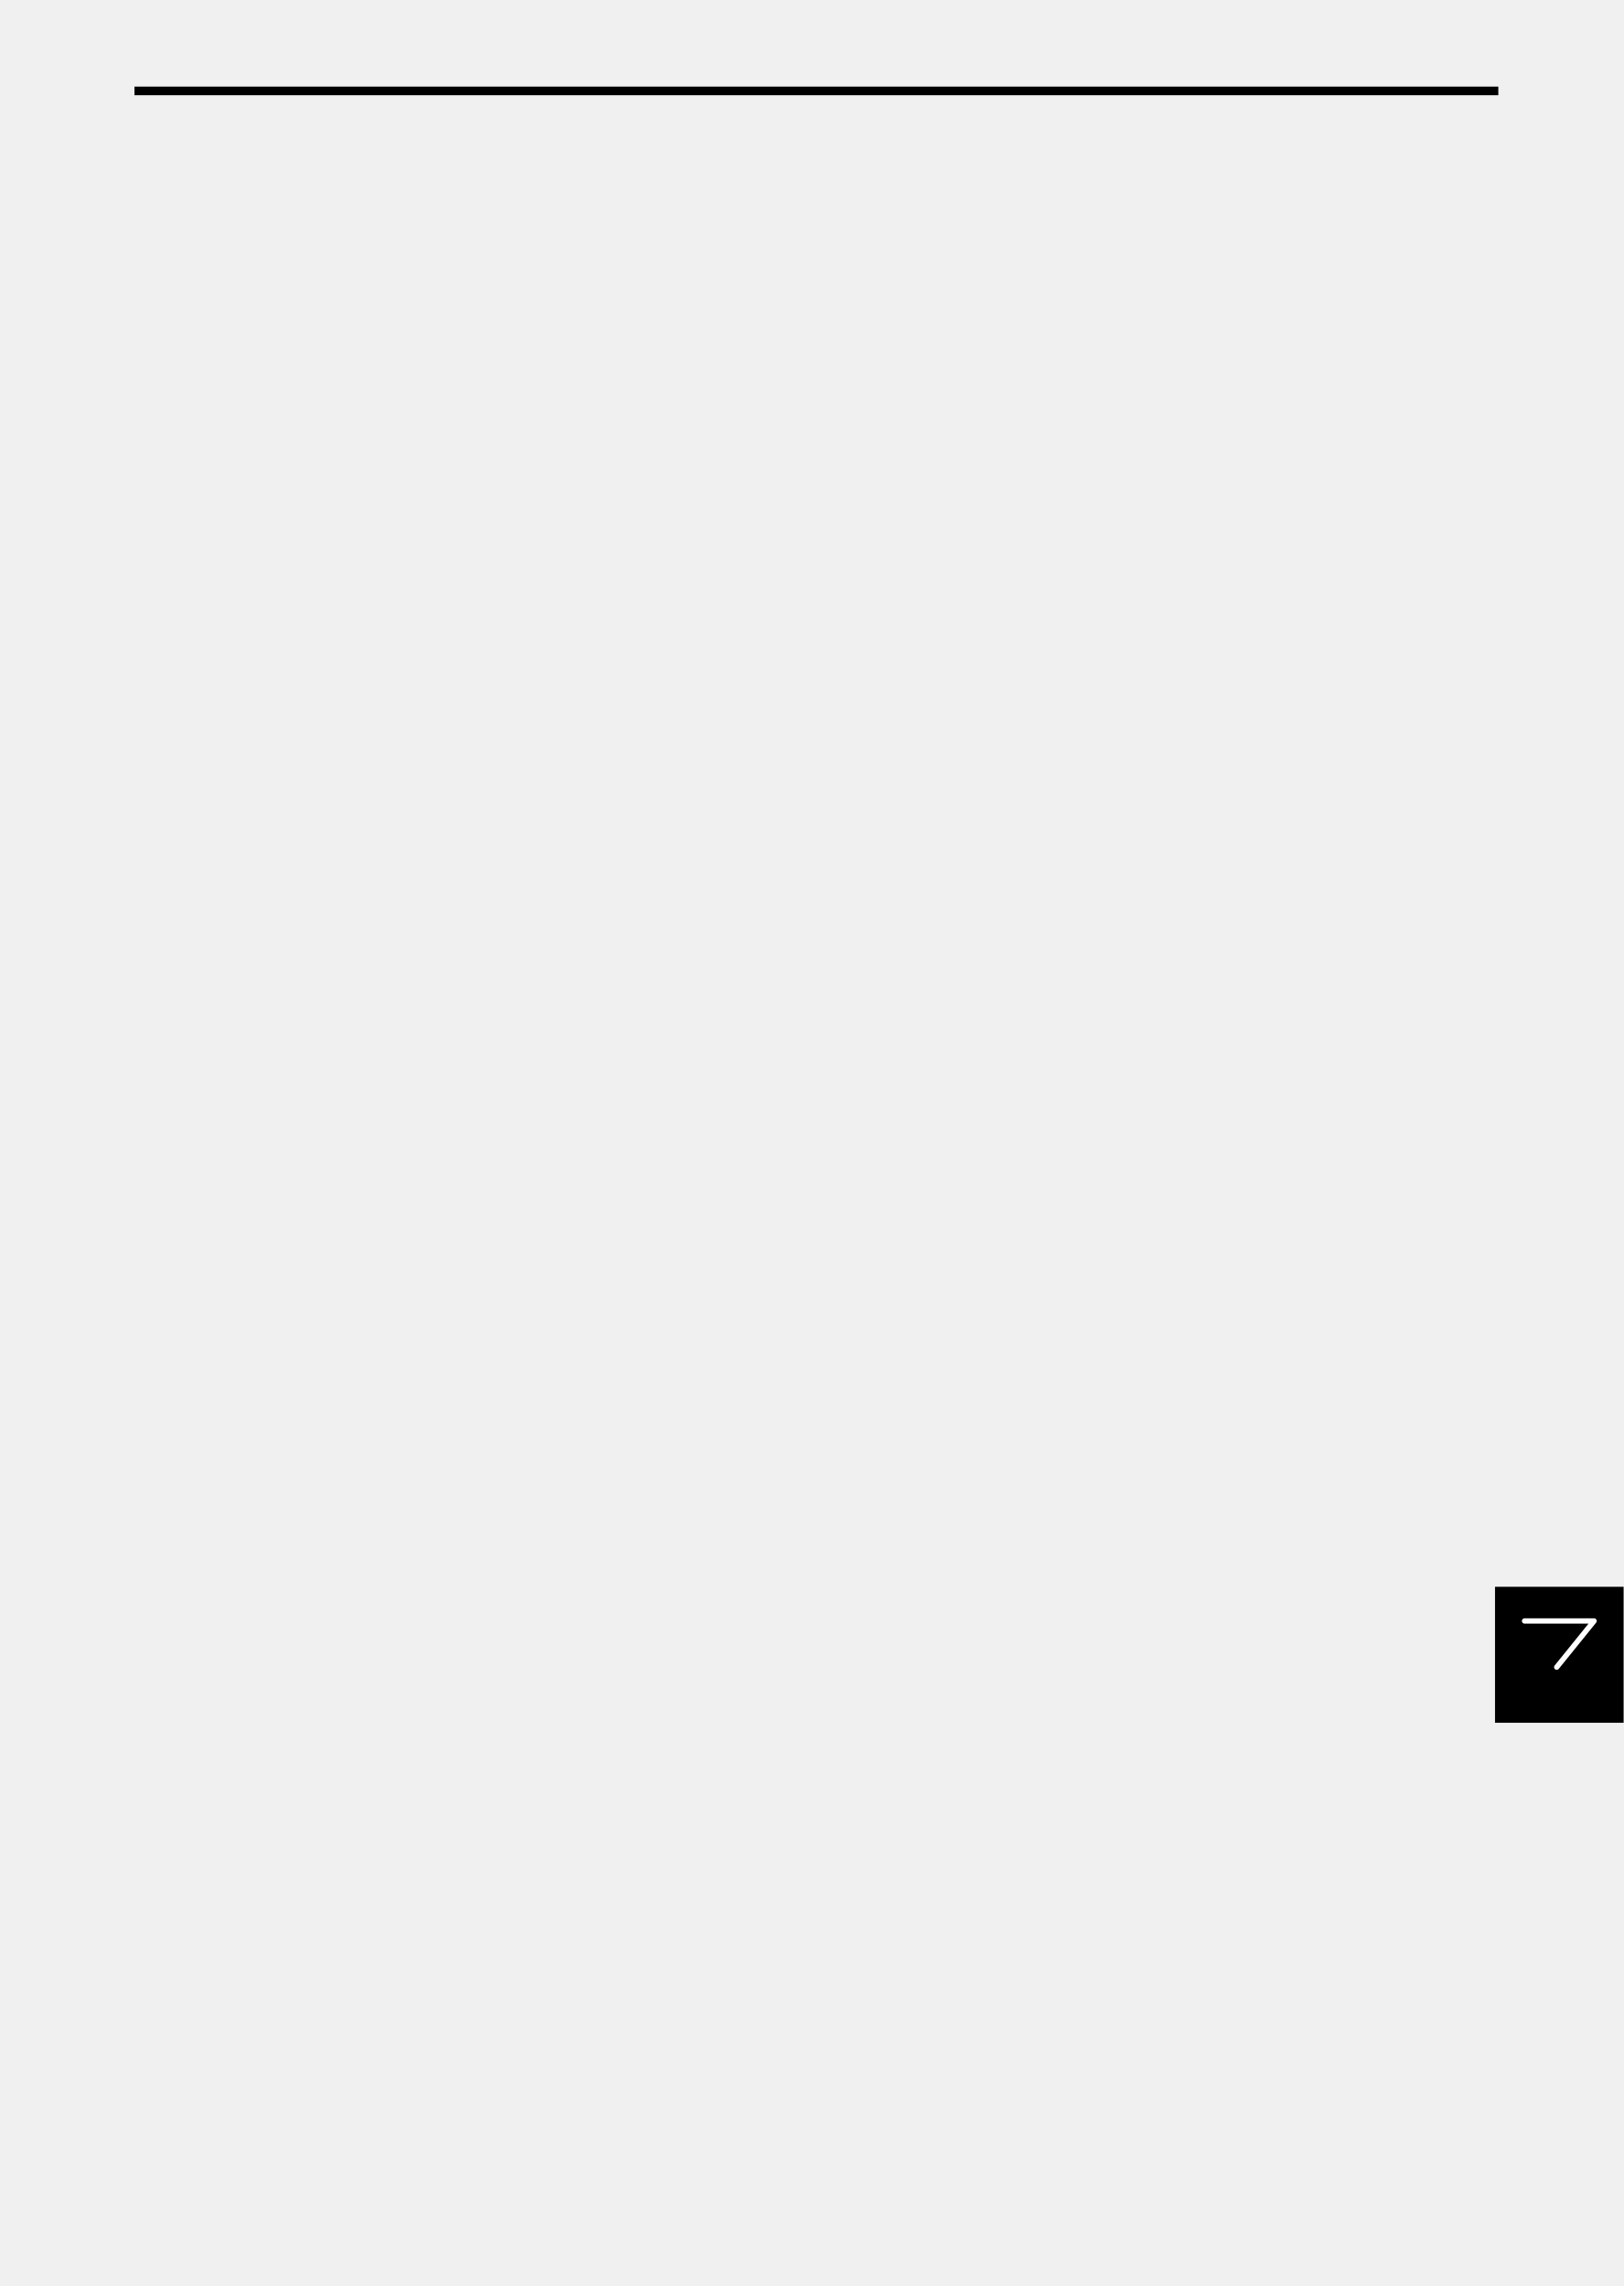
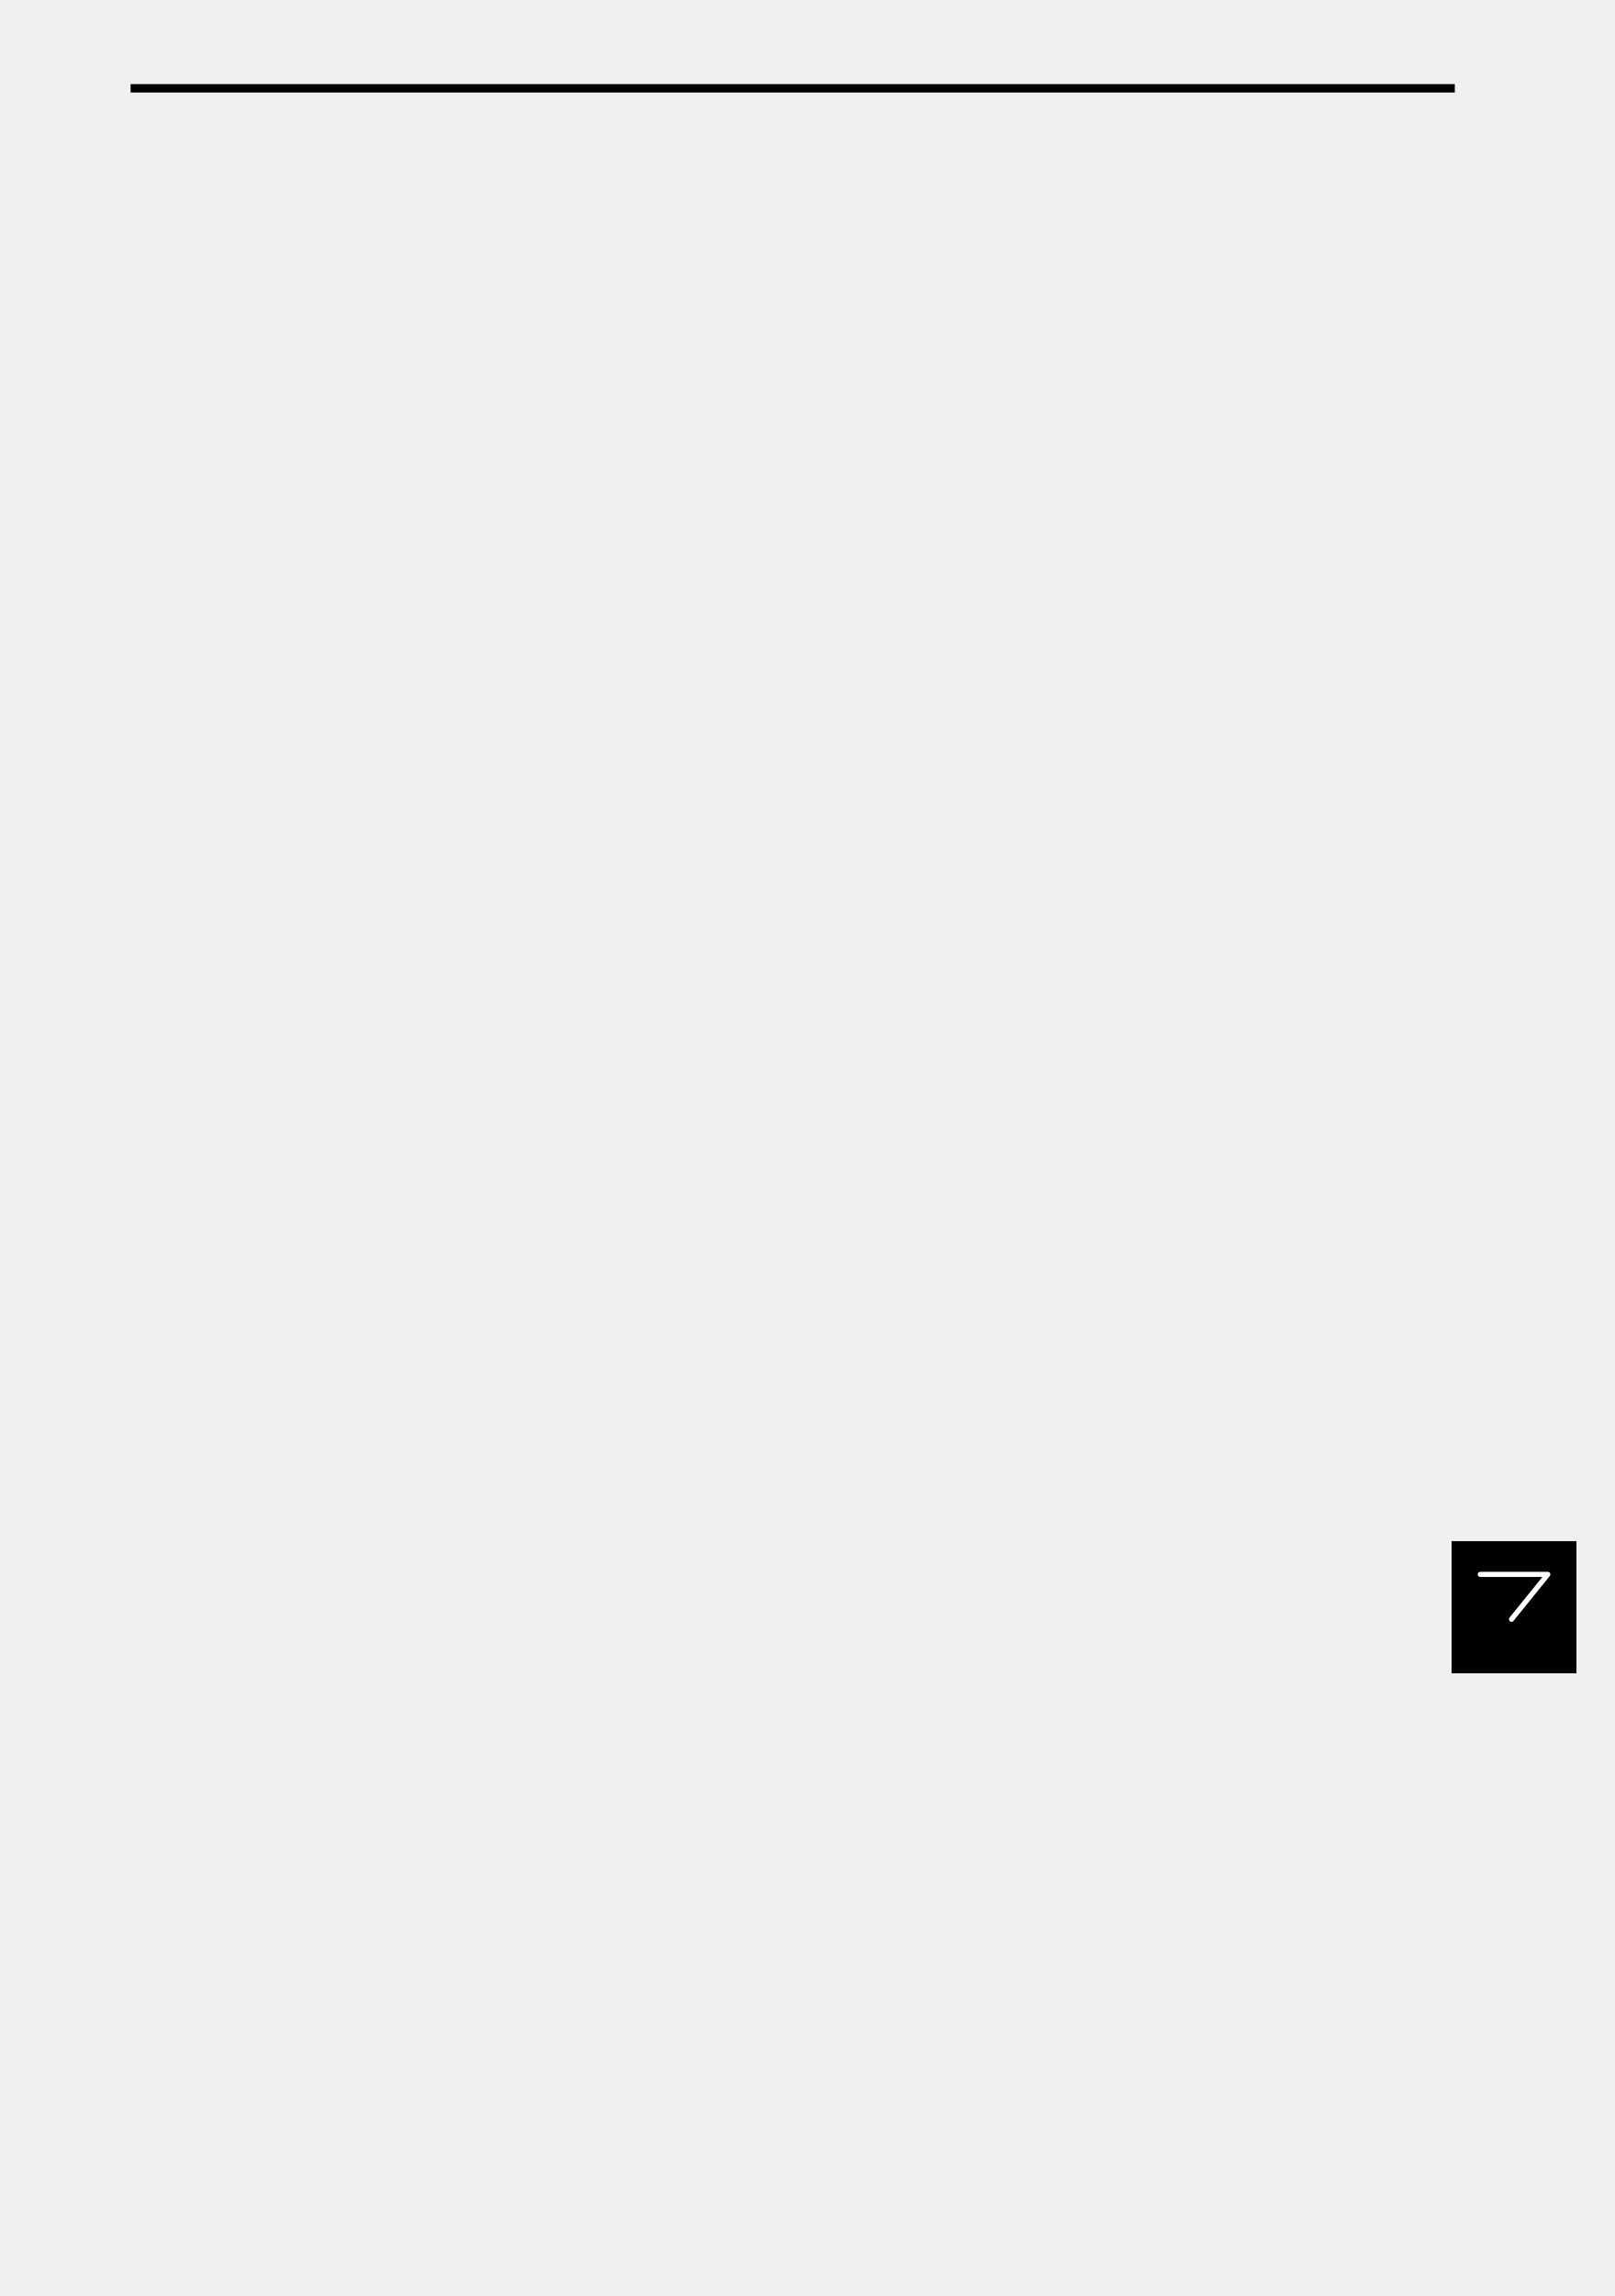
- <svg xmlns="http://www.w3.org/2000/svg" width="125mm" height="176mm" viewBox="0 0 125 176" version="1.1" id="svg1">
+ <svg xmlns="http://www.w3.org/2000/svg" width="128mm" height="182mm" viewBox="0 0 128 182" version="1.1" id="svg1">
  <defs id="defs1">
    <rect x="49.134" y="37.797" width="198.425" height="32.181" id="rect18" />
    <rect x="49.134" y="37.797" width="198.425" height="32.181" id="rect82" />
    <rect x="49.134" y="37.797" width="211.863" height="46.298" id="rect86" />
    <rect x="49.134" y="37.797" width="196.885" height="53.582" id="rect90" />
    <rect x="49.134" y="37.797" width="196.009" height="18.719" id="rect105" />
    <rect x="49.134" y="37.797" width="198.425" height="32.181" id="rect109" />
    <rect x="49.134" y="37.797" width="198.425" height="32.181" id="rect116" />
    <rect x="49.134" y="37.797" width="198.425" height="32.181" id="rect117" />
    <rect x="49.134" y="37.797" width="165.288" height="29.419" id="rect118" />
    <rect x="49.134" y="37.797" width="198.425" height="32.181" id="rect121" />
    <rect x="49.134" y="37.797" width="165.288" height="29.419" id="rect124" />
    <rect x="49.134" y="37.797" width="164.293" height="67.983" id="rect132" />
    <rect x="49.134" y="37.797" width="196.885" height="53.582" id="rect145" />
    <rect x="49.134" y="37.797" width="164.293" height="67.983" id="rect146" />
    <rect x="49.134" y="37.797" width="198.425" height="32.181" id="rect190" />
    <rect x="49.134" y="37.797" width="198.425" height="32.181" id="rect191" />
    <rect x="49.134" y="37.797" width="211.863" height="46.298" id="rect192" />
    <rect x="49.134" y="37.797" width="196.885" height="53.582" id="rect193" />
    <rect x="49.134" y="37.797" width="196.009" height="18.719" id="rect194" />
    <rect x="49.134" y="37.797" width="198.425" height="32.181" id="rect195" />
    <rect x="49.134" y="37.797" width="198.425" height="32.181" id="rect196" />
    <rect x="49.134" y="37.797" width="198.425" height="32.181" id="rect197" />
    <rect x="49.134" y="37.797" width="165.288" height="29.419" id="rect198" />
    <rect x="49.134" y="37.797" width="198.425" height="32.181" id="rect199" />
    <rect x="49.134" y="37.797" width="165.288" height="29.419" id="rect200" />
    <rect x="49.134" y="37.797" width="164.293" height="67.983" id="rect201" />
    <rect x="49.134" y="37.797" width="198.425" height="32.181" id="rect277" />
    <rect x="49.134" y="37.797" width="198.425" height="32.181" id="rect278" />
    <rect x="49.134" y="37.797" width="211.863" height="46.298" id="rect279" />
    <rect x="49.134" y="37.797" width="196.885" height="53.582" id="rect280" />
    <rect x="49.134" y="37.797" width="196.009" height="18.719" id="rect281" />
    <rect x="49.134" y="37.797" width="198.425" height="32.181" id="rect282" />
    <rect x="49.134" y="37.797" width="198.425" height="32.181" id="rect283" />
    <rect x="49.134" y="37.797" width="198.425" height="32.181" id="rect284" />
    <rect x="49.134" y="37.797" width="165.288" height="29.419" id="rect285" />
    <rect x="49.134" y="37.797" width="198.425" height="32.181" id="rect286" />
    <rect x="49.134" y="37.797" width="165.288" height="29.419" id="rect287" />
    <rect x="49.134" y="37.797" width="164.293" height="67.983" id="rect288" />
    <rect x="49.134" y="37.797" width="196.885" height="53.582" id="rect289" />
    <rect x="49.134" y="37.797" width="164.293" height="67.983" id="rect290" />
    <rect x="49.134" y="37.797" width="198.425" height="32.181" id="rect291" />
    <rect x="49.134" y="37.797" width="198.425" height="32.181" id="rect292" />
    <rect x="49.134" y="37.797" width="211.863" height="46.298" id="rect293" />
    <rect x="49.134" y="37.797" width="196.885" height="53.582" id="rect294" />
    <rect x="49.134" y="37.797" width="196.009" height="18.719" id="rect295" />
    <rect x="49.134" y="37.797" width="198.425" height="32.181" id="rect296" />
    <rect x="49.134" y="37.797" width="198.425" height="32.181" id="rect297" />
    <rect x="49.134" y="37.797" width="198.425" height="32.181" id="rect298" />
    <rect x="49.134" y="37.797" width="165.288" height="29.419" id="rect299" />
    <rect x="49.134" y="37.797" width="198.425" height="32.181" id="rect300" />
    <rect x="49.134" y="37.797" width="165.288" height="29.419" id="rect301" />
    <rect x="49.134" y="37.797" width="164.293" height="67.983" id="rect302" />
  </defs>
  <path style="fill:#000000;stroke:#000000;stroke-width:0.663;stroke-opacity:1;paint-order:fill markers stroke" d="M 10.354,7 H 115.354" id="path16" />
  <rect style="fill:#000000;stroke:none;stroke-width:0.2;stroke-opacity:1;paint-order:fill markers stroke" id="rect1" width="9.9" height="10.47" x="115.1" y="122.167" />
  <rect style="fill:#000000;fill-opacity:1;stroke:none;stroke-width:0.163" id="rect1-5" width="7.198" height="7.198" x="116.451" y="123.703" ry="0" />
  <g id="layer1" transform="matrix(0.02458641,0,0,0.02457486,116.8088,123.9307)" style="stroke-width:1.107;stroke:#ffffff">
    <g id="g1548" transform="matrix(0.8788937,0,0,0.8788183,2215.854,-224.872)" style="stroke-width:1.259;stroke:#ffffff">
      <g id="g1544" transform="translate(2.2392198e-4,270.9332)" style="stroke-width:1.259;stroke:#ffffff">
        <path style="fill:none;fill-opacity:1;stroke:#ffffff;stroke-width:18.89;stroke-linecap:round;stroke-linejoin:round;stroke-dasharray:none;stroke-opacity:1" d="m -2380.429,189.781 133.037,-164.616 h -247.599" id="path1542" />
      </g>
    </g>
  </g>
</svg>
